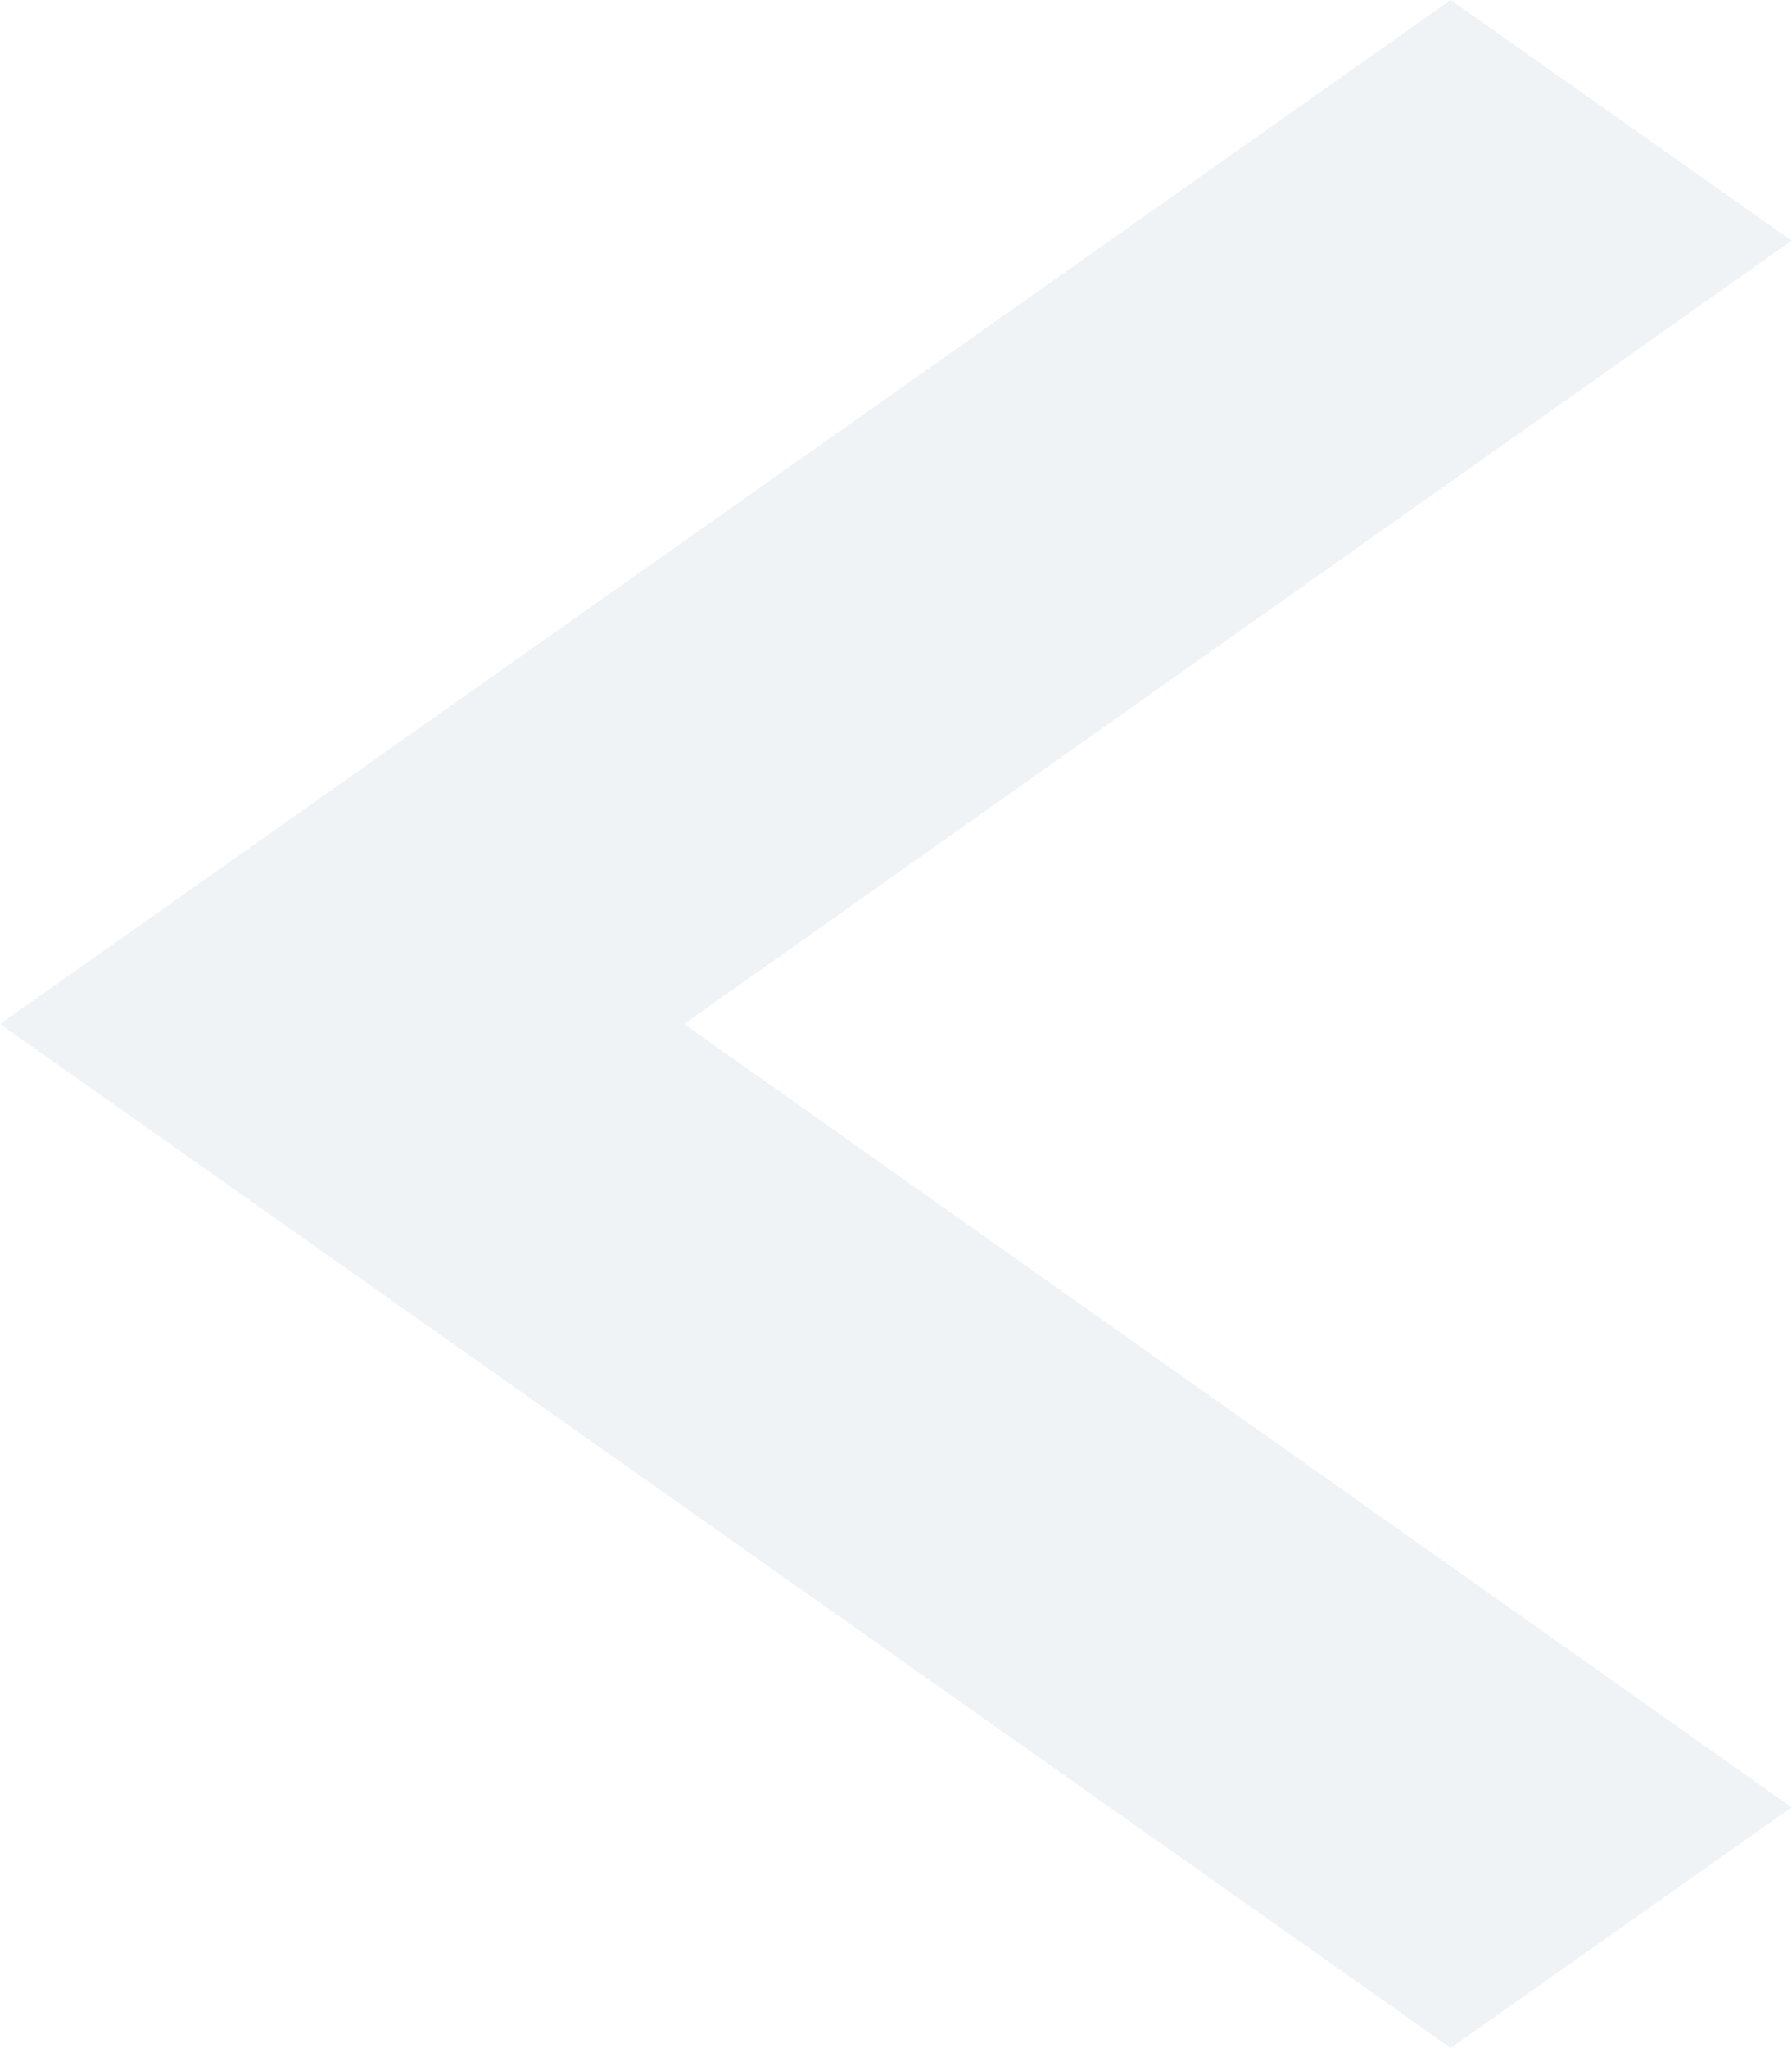
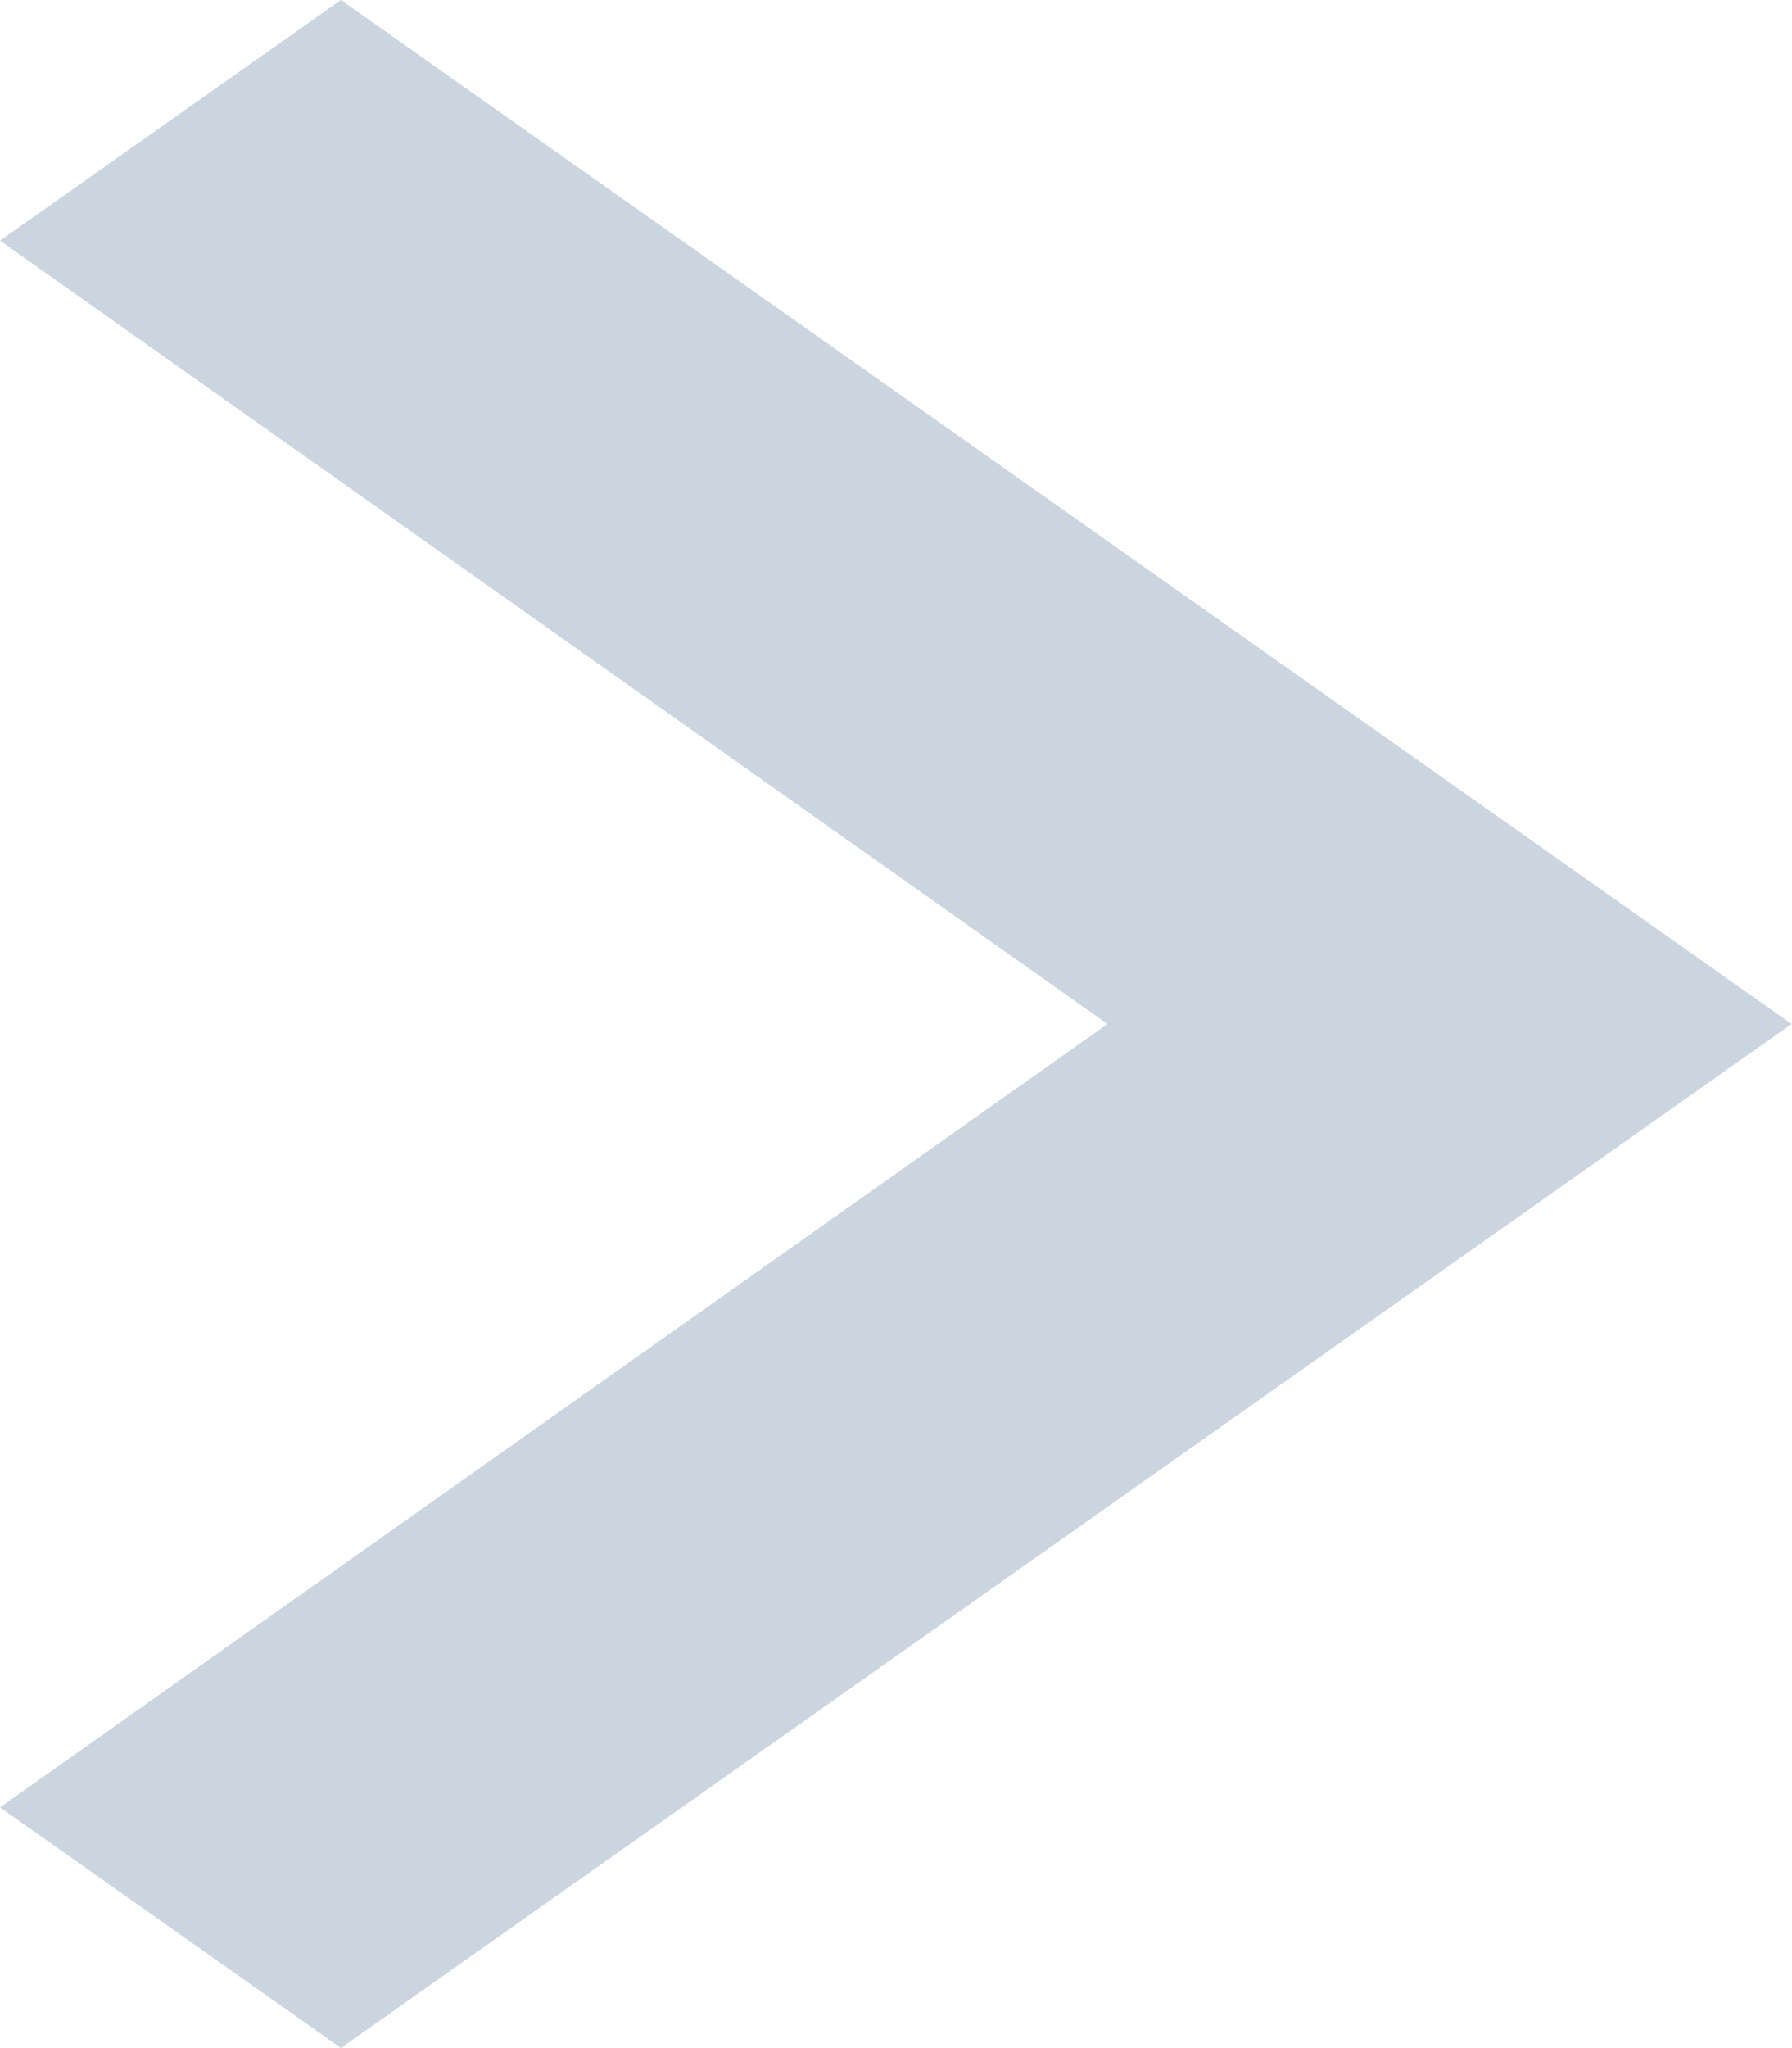
<svg xmlns="http://www.w3.org/2000/svg" width="7" height="8" viewBox="0 0 7 8" fill="none">
-   <path d="M7 0.94L5.668 -9.15527e-05L0 4L5.668 8L7 7.06L2.673 4L7 0.94Z" fill="#CBD5E0" fill-opacity="0.3" />
+   <path d="M1.332 -9.15527e-05L0 0.94L4.327 4L0 7.06L1.332 8L7 4L1.332 -9.15527e-05Z" fill="#CBD5E0" />
</svg>
